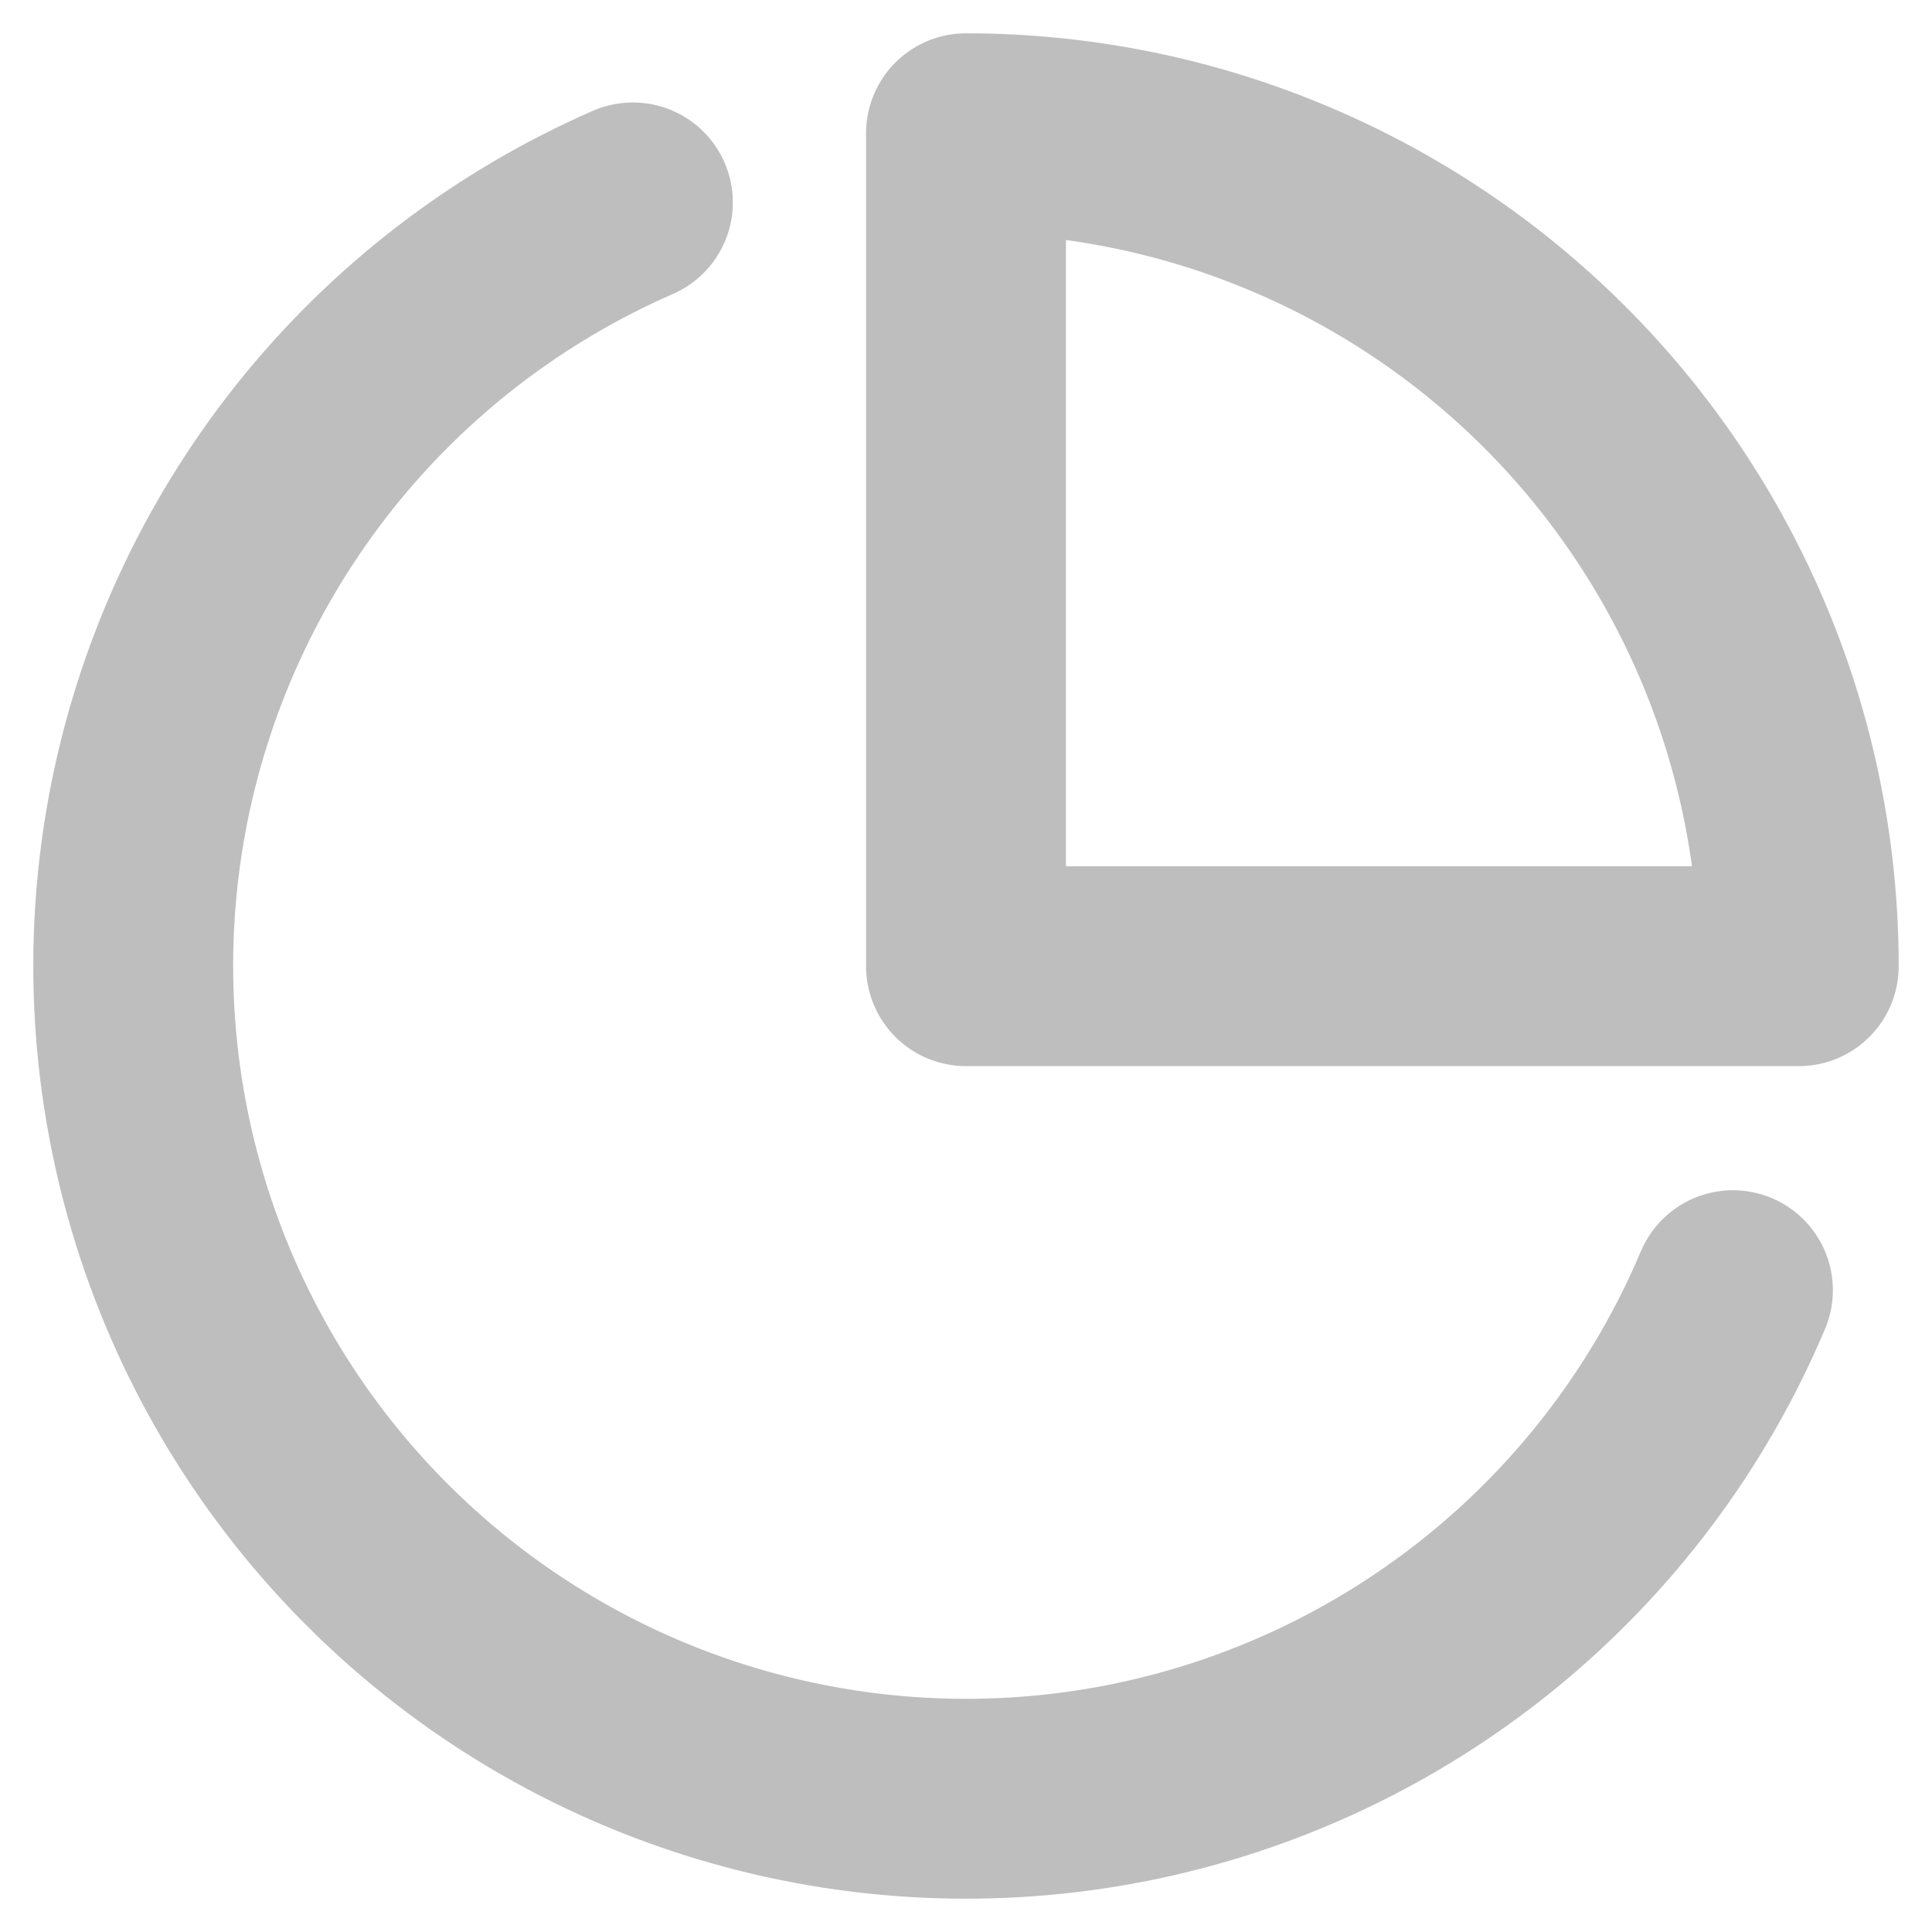
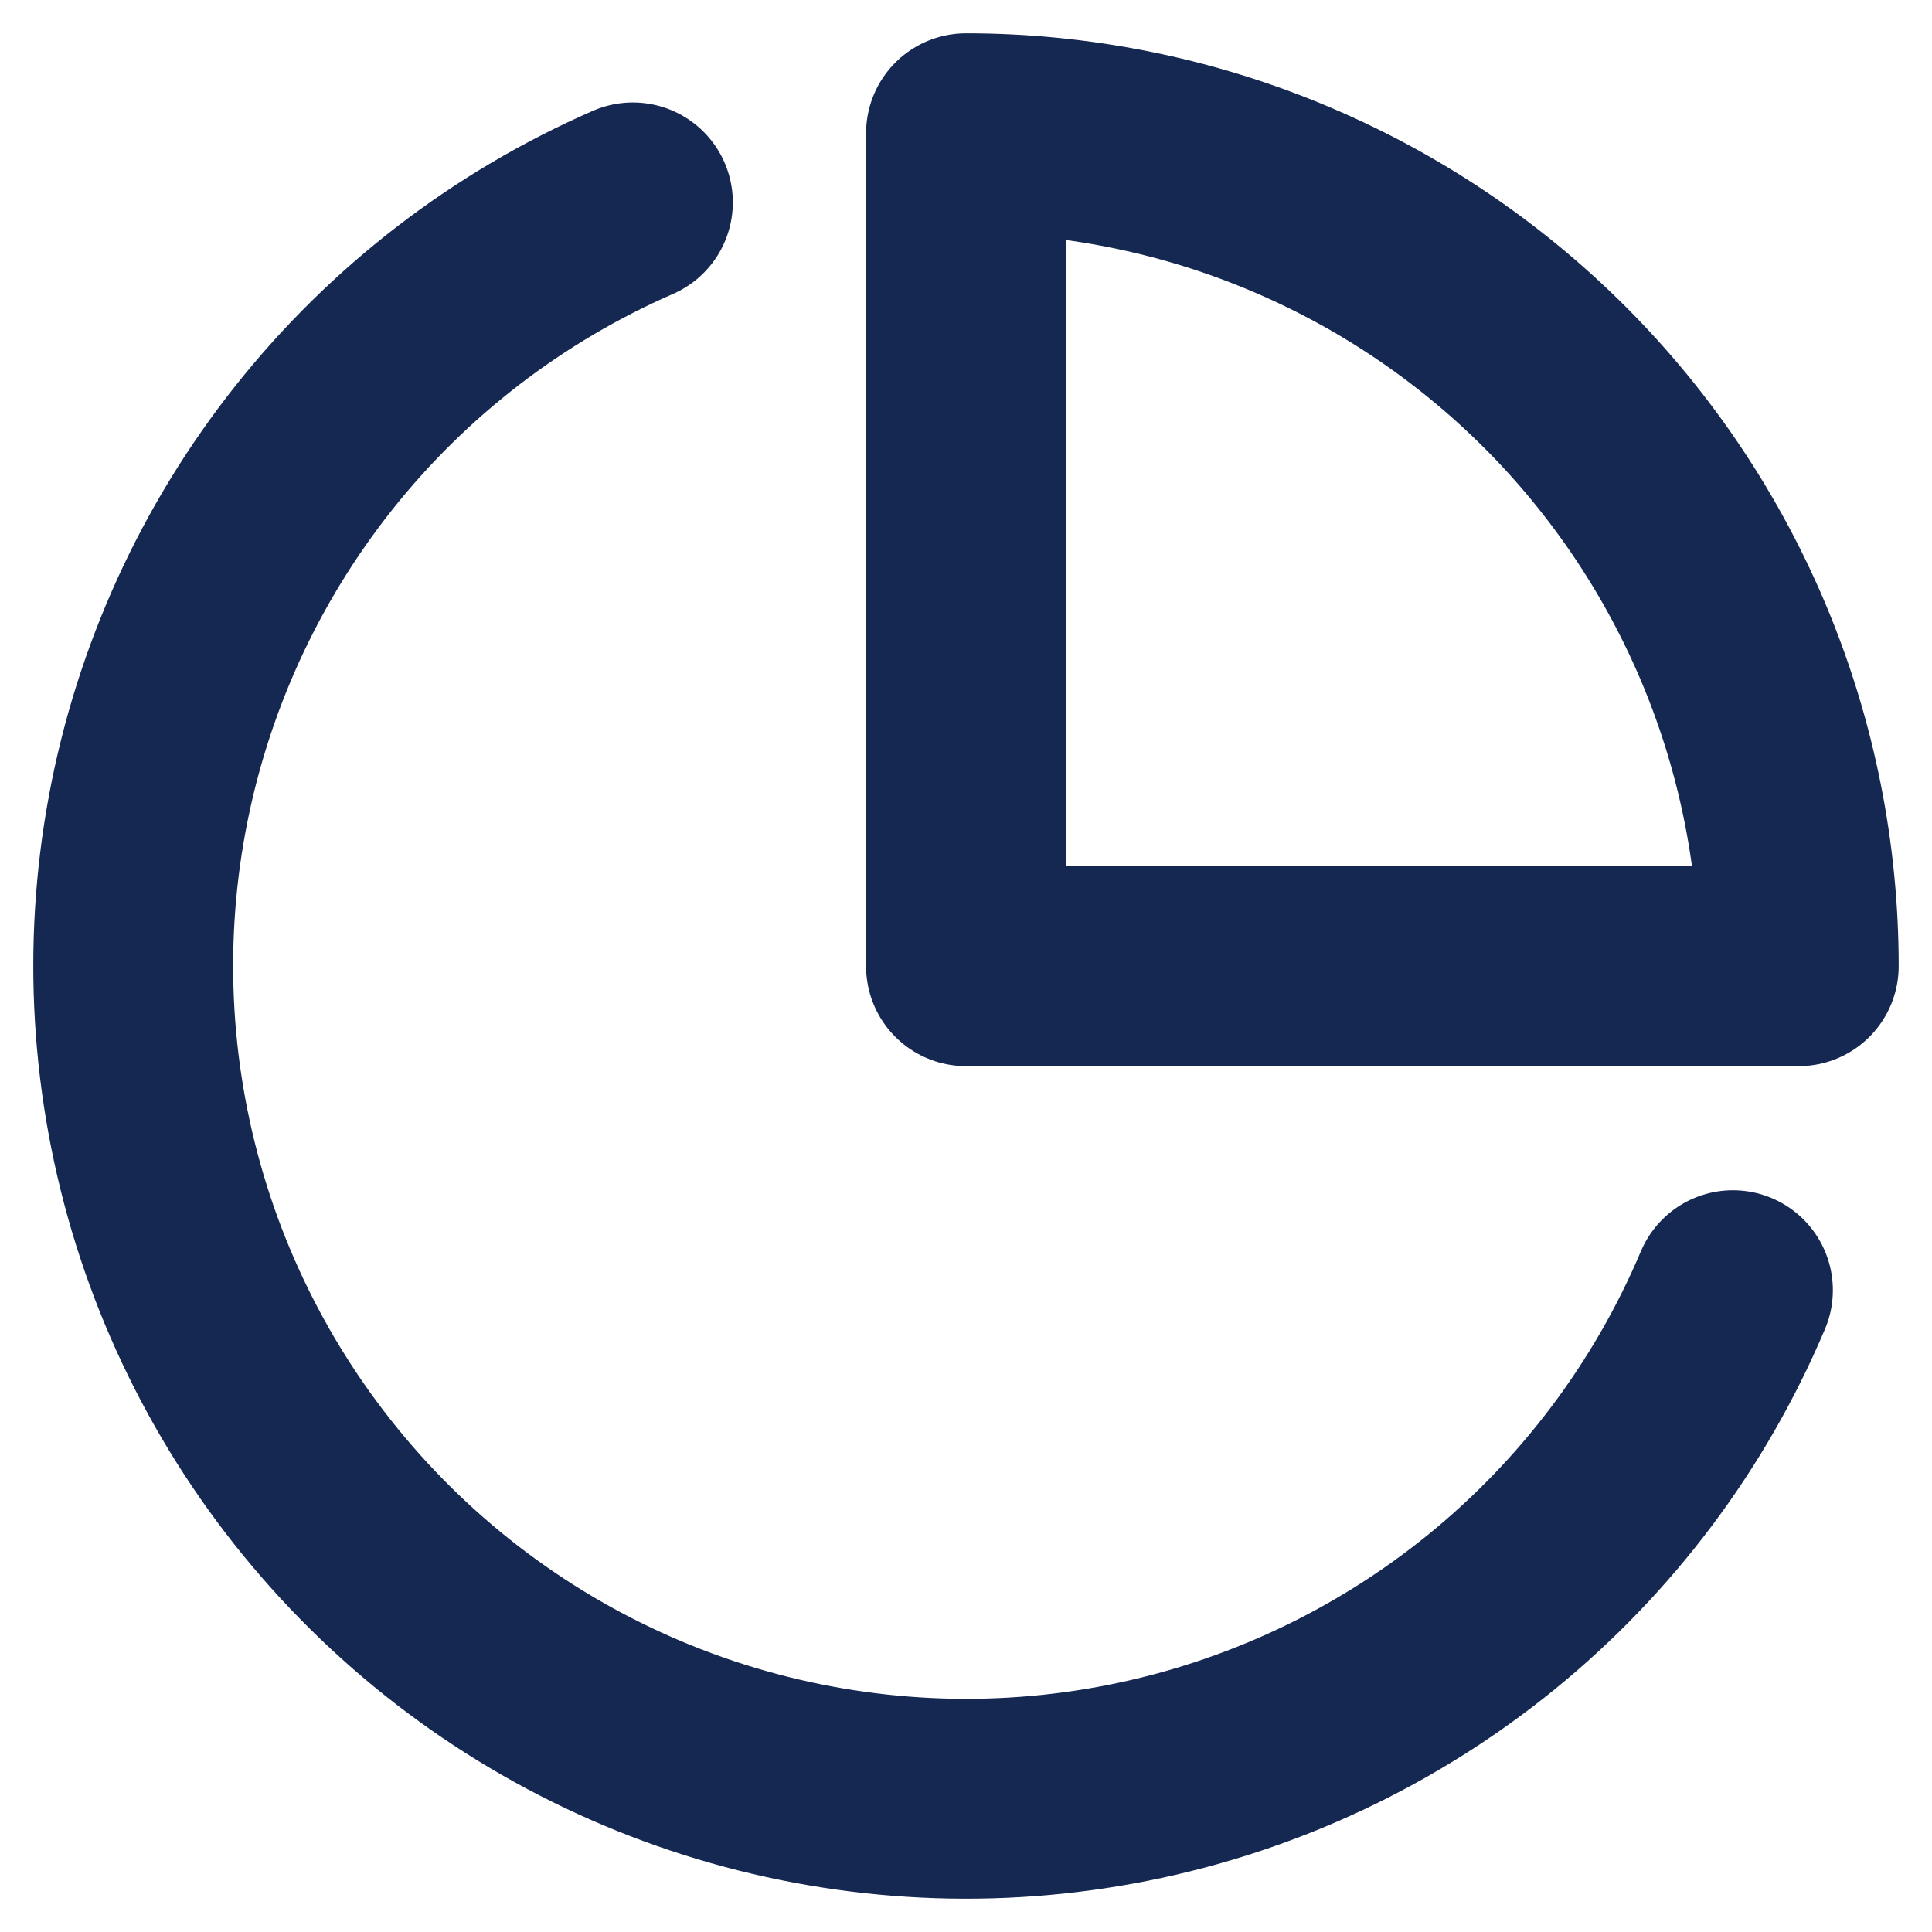
<svg xmlns="http://www.w3.org/2000/svg" width="29" height="29" viewBox="0 0 29 29" fill="none">
-   <path d="M26.012 19.366C25.217 21.248 23.973 22.905 22.39 24.194C20.806 25.483 18.931 26.365 16.928 26.762C14.925 27.159 12.856 27.058 10.9 26.47C8.945 25.882 7.164 24.824 5.712 23.388C4.26 21.952 3.181 20.183 2.571 18.234C1.961 16.285 1.837 14.216 2.211 12.208C2.585 10.2 3.445 8.315 4.715 6.716C5.986 5.117 7.629 3.855 9.5 3.038" stroke="#BEBEBE" stroke-width="3" stroke-linecap="round" stroke-linejoin="round" />
-   <path d="M27 14.503C27 12.861 26.677 11.235 26.049 9.718C25.42 8.201 24.5 6.823 23.339 5.662C22.178 4.501 20.8 3.58 19.284 2.952C17.767 2.323 16.142 2 14.5 2V14.503H27Z" stroke="#BEBEBE" stroke-width="3" stroke-linecap="round" stroke-linejoin="round" />
+   <path d="M26.012 19.366C25.217 21.248 23.973 22.905 22.39 24.194C20.806 25.483 18.931 26.365 16.928 26.762C14.925 27.159 12.856 27.058 10.9 26.47C8.945 25.882 7.164 24.824 5.712 23.388C4.26 21.952 3.181 20.183 2.571 18.234C1.961 16.285 1.837 14.216 2.211 12.208C2.585 10.2 3.445 8.315 4.715 6.716C5.986 5.117 7.629 3.855 9.5 3.038" stroke="#152852" stroke-width="3" stroke-linecap="round" stroke-linejoin="round" />
+   <path d="M27 14.503C27 12.861 26.677 11.235 26.049 9.718C25.42 8.201 24.5 6.823 23.339 5.662C22.178 4.501 20.8 3.58 19.284 2.952C17.767 2.323 16.142 2 14.5 2V14.503H27Z" stroke="#152852" stroke-width="3" stroke-linecap="round" stroke-linejoin="round" />
</svg>
